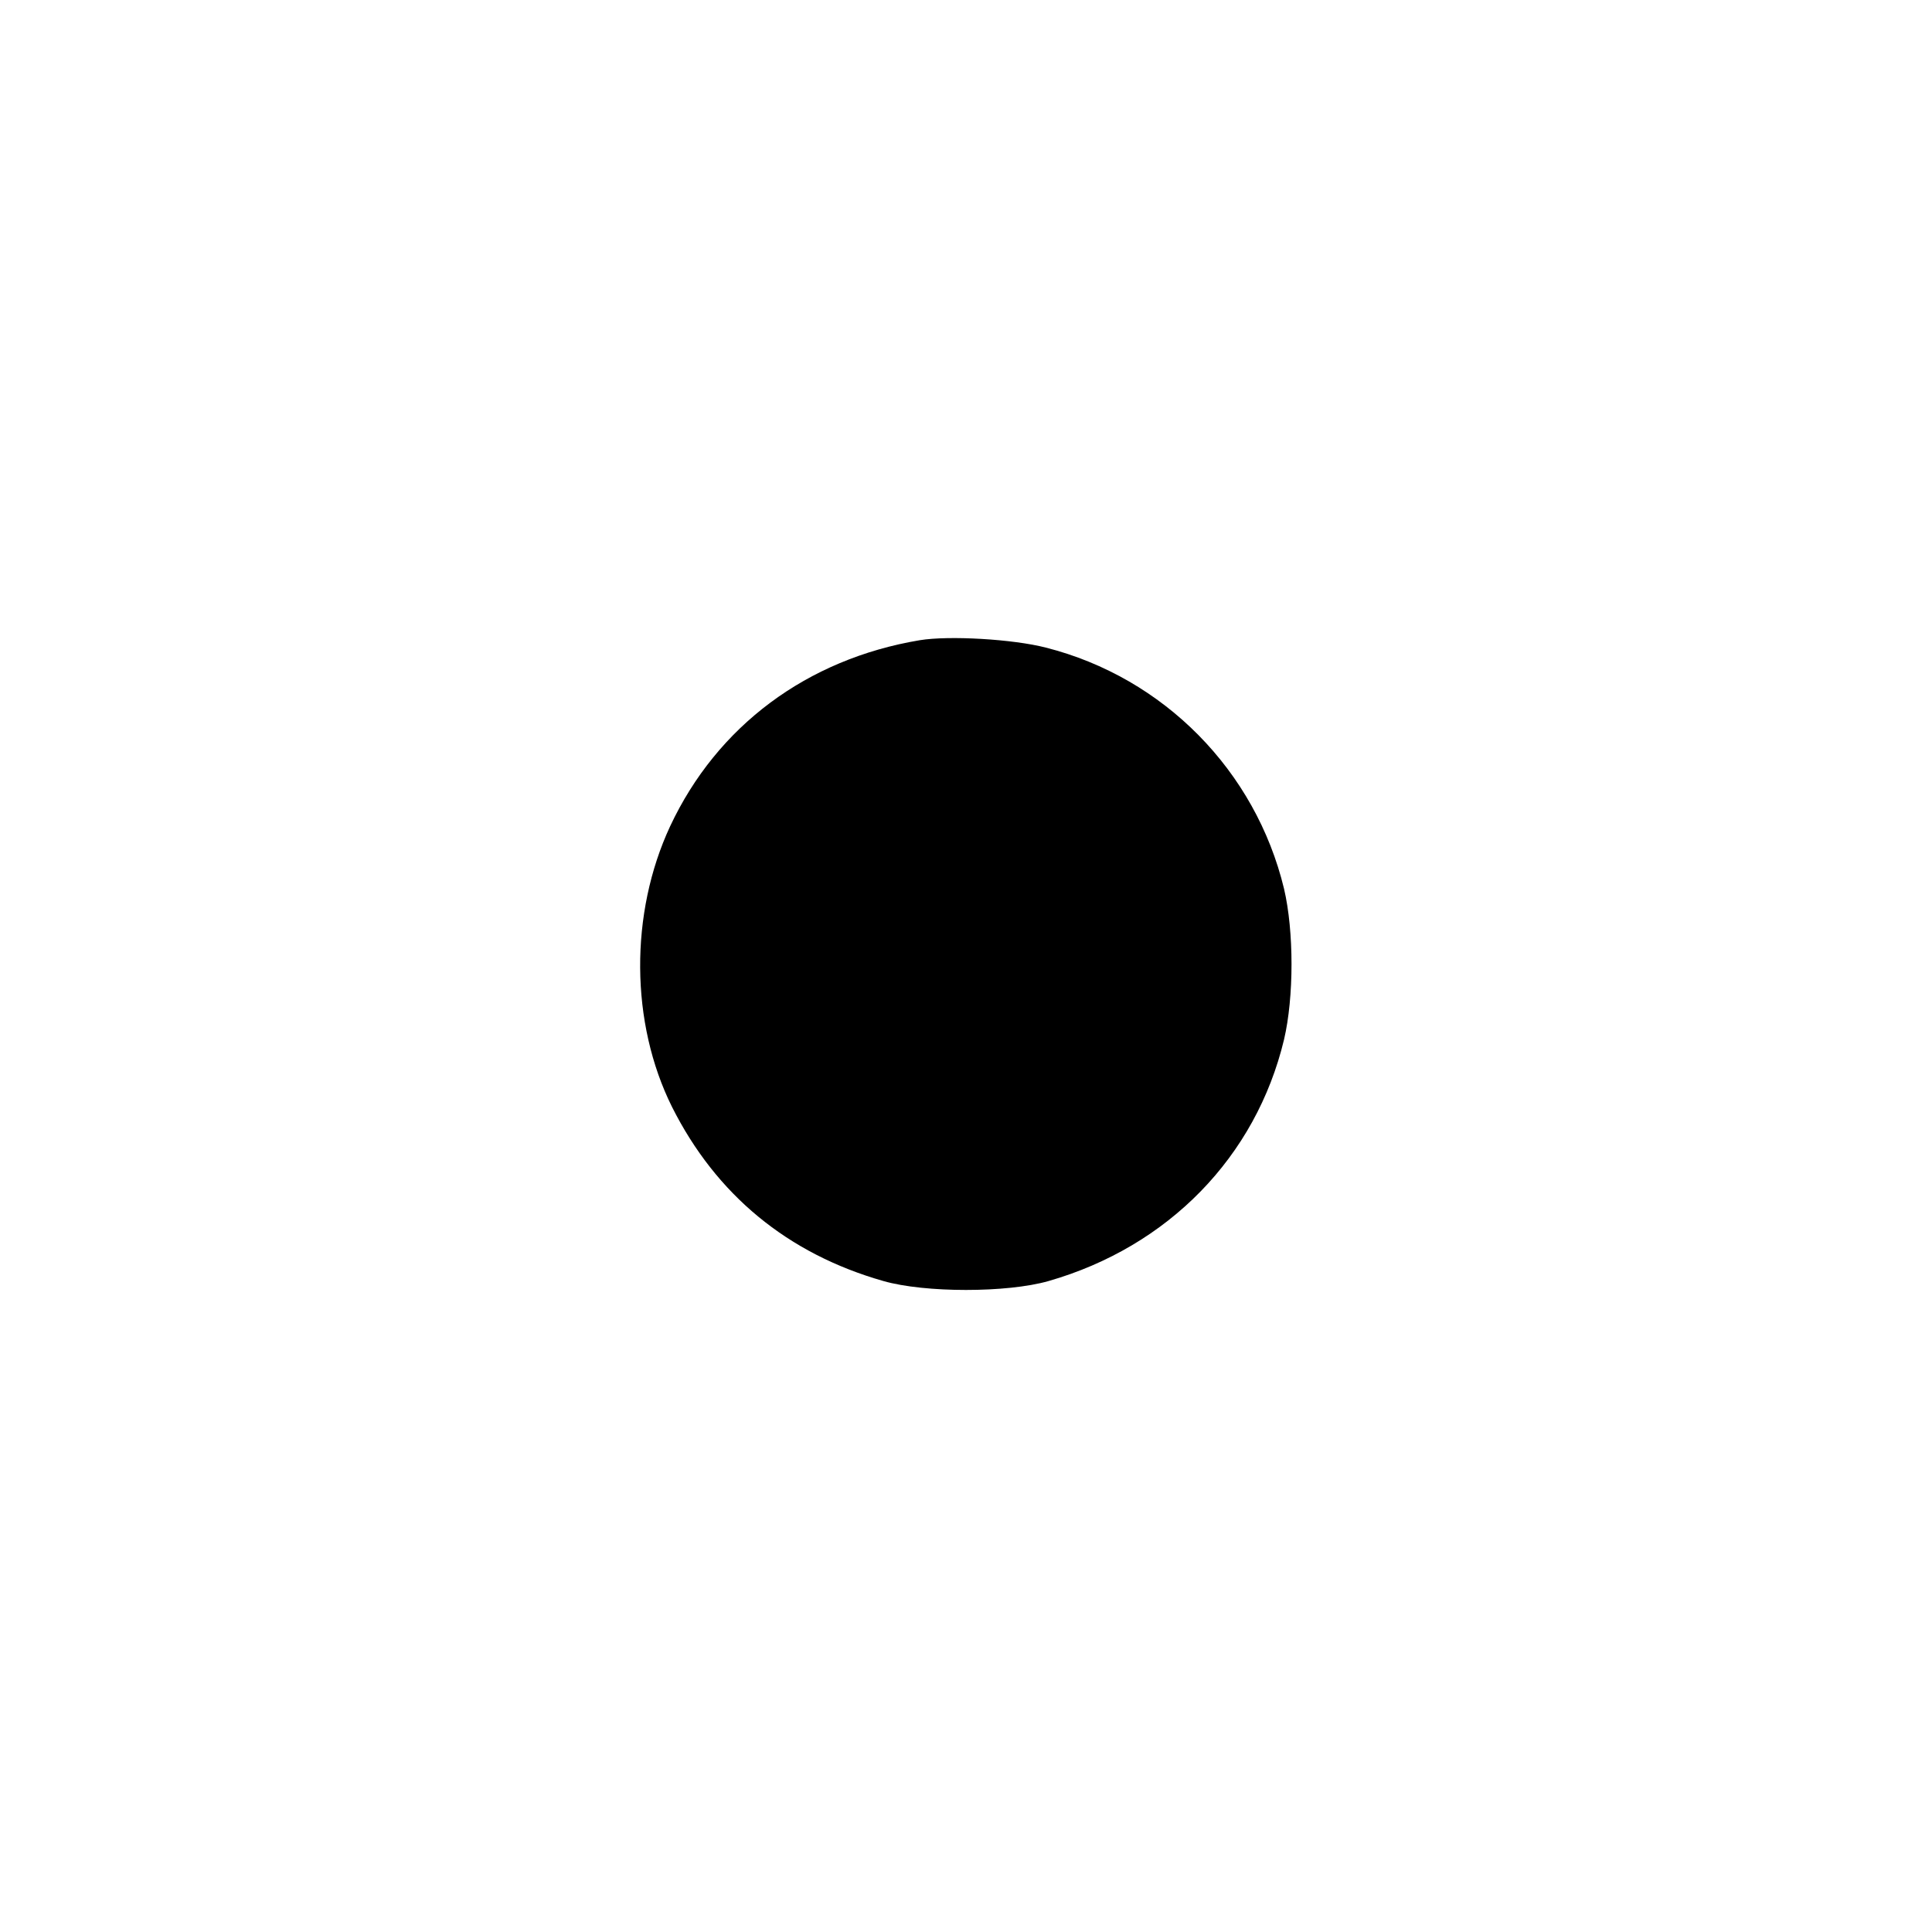
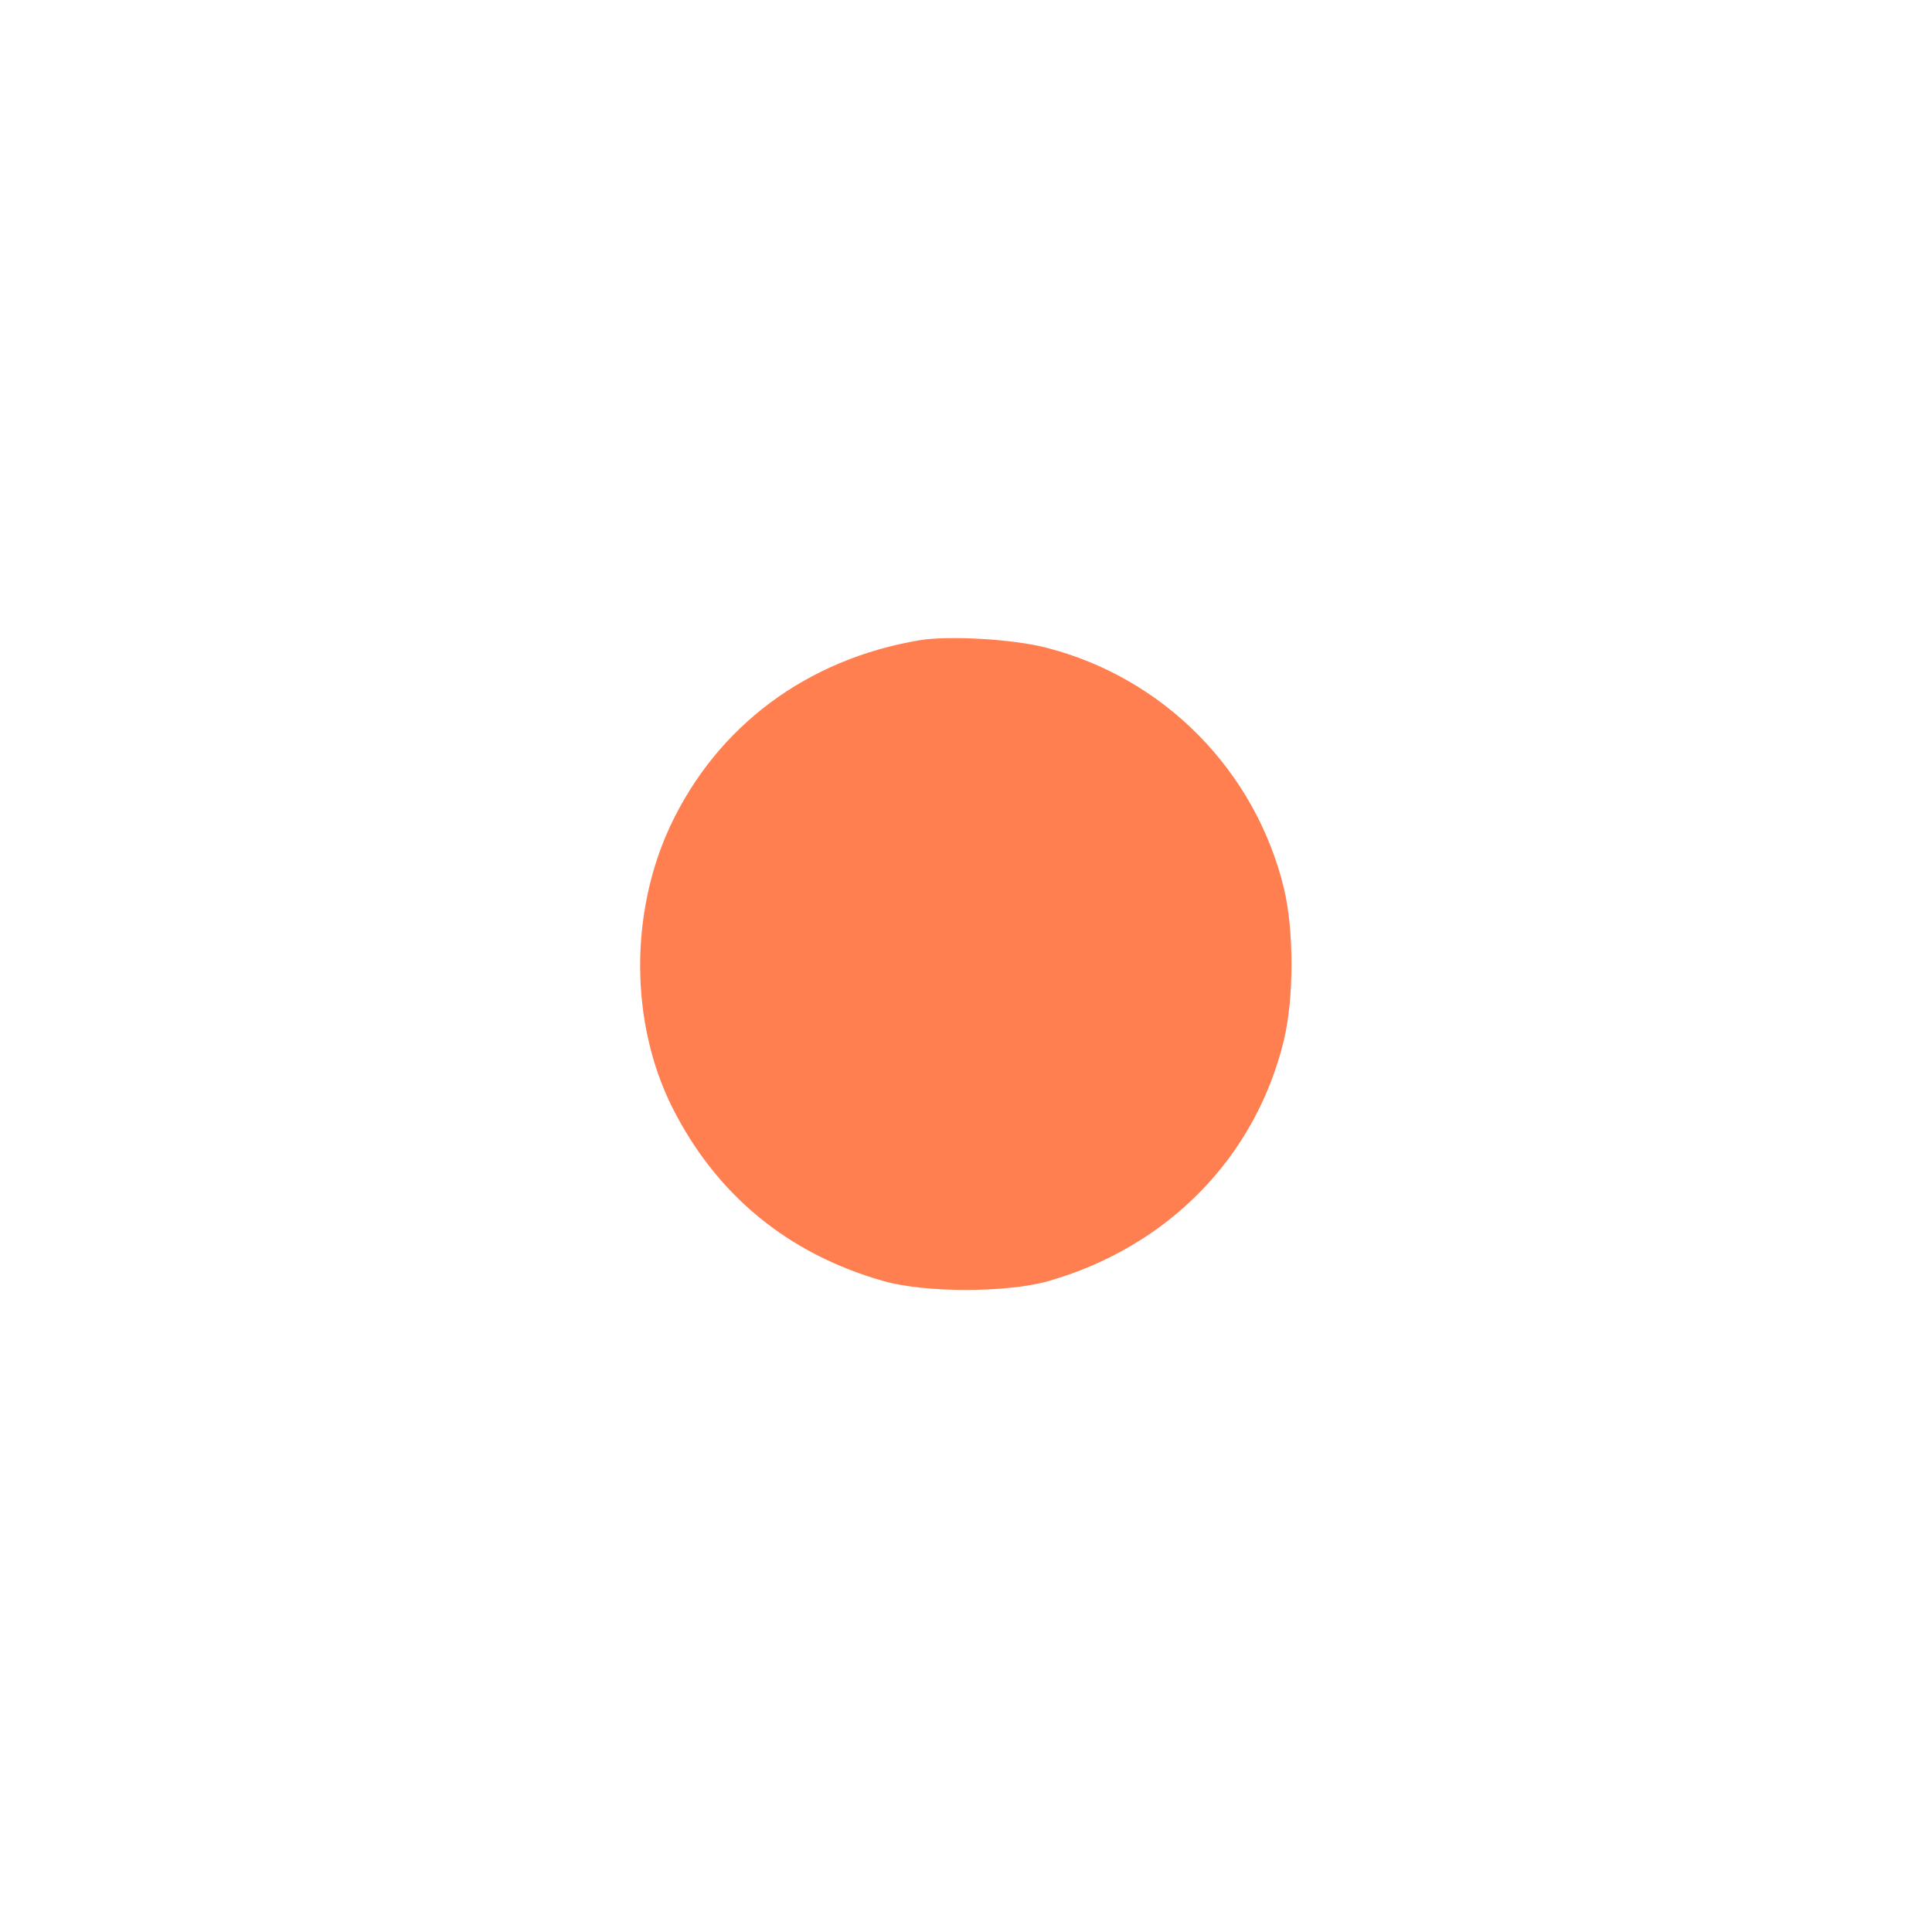
<svg xmlns="http://www.w3.org/2000/svg" version="1.1" x="0px" y="0px" viewBox="0 0 1000 1000" enable-background="new 0 0 1000 1000" xml:space="preserve">
  <g>
    <g transform="translate(0,512) scale(0.1,-0.1)">
-       <path d="M4760.7,1806.3c-583.8-97.6-1048.9-444.1-1292-962.8c-210.5-451.7-206.7-1018.3,9.6-1452.8c227.8-453.6,597.2-759.9,1094.8-901.5c214.4-61.3,639.3-61.3,853.7,0c620.2,178,1073.8,643.1,1219.3,1249.9c51.7,220.1,51.7,560.8,0,780.9C6498.7,1130.6,6024,1613,5413.4,1768C5243.1,1812,4912,1831.2,4760.7,1806.3z" />
+       <path style="fill:#ff7f50;" d="M4760.7,1806.3c-583.8-97.6-1048.9-444.1-1292-962.8c-210.5-451.7-206.7-1018.3,9.6-1452.8c227.8-453.6,597.2-759.9,1094.8-901.5c214.4-61.3,639.3-61.3,853.7,0c620.2,178,1073.8,643.1,1219.3,1249.9c51.7,220.1,51.7,560.8,0,780.9C6498.7,1130.6,6024,1613,5413.4,1768C5243.1,1812,4912,1831.2,4760.7,1806.3z" />
    </g>
  </g>
</svg>
